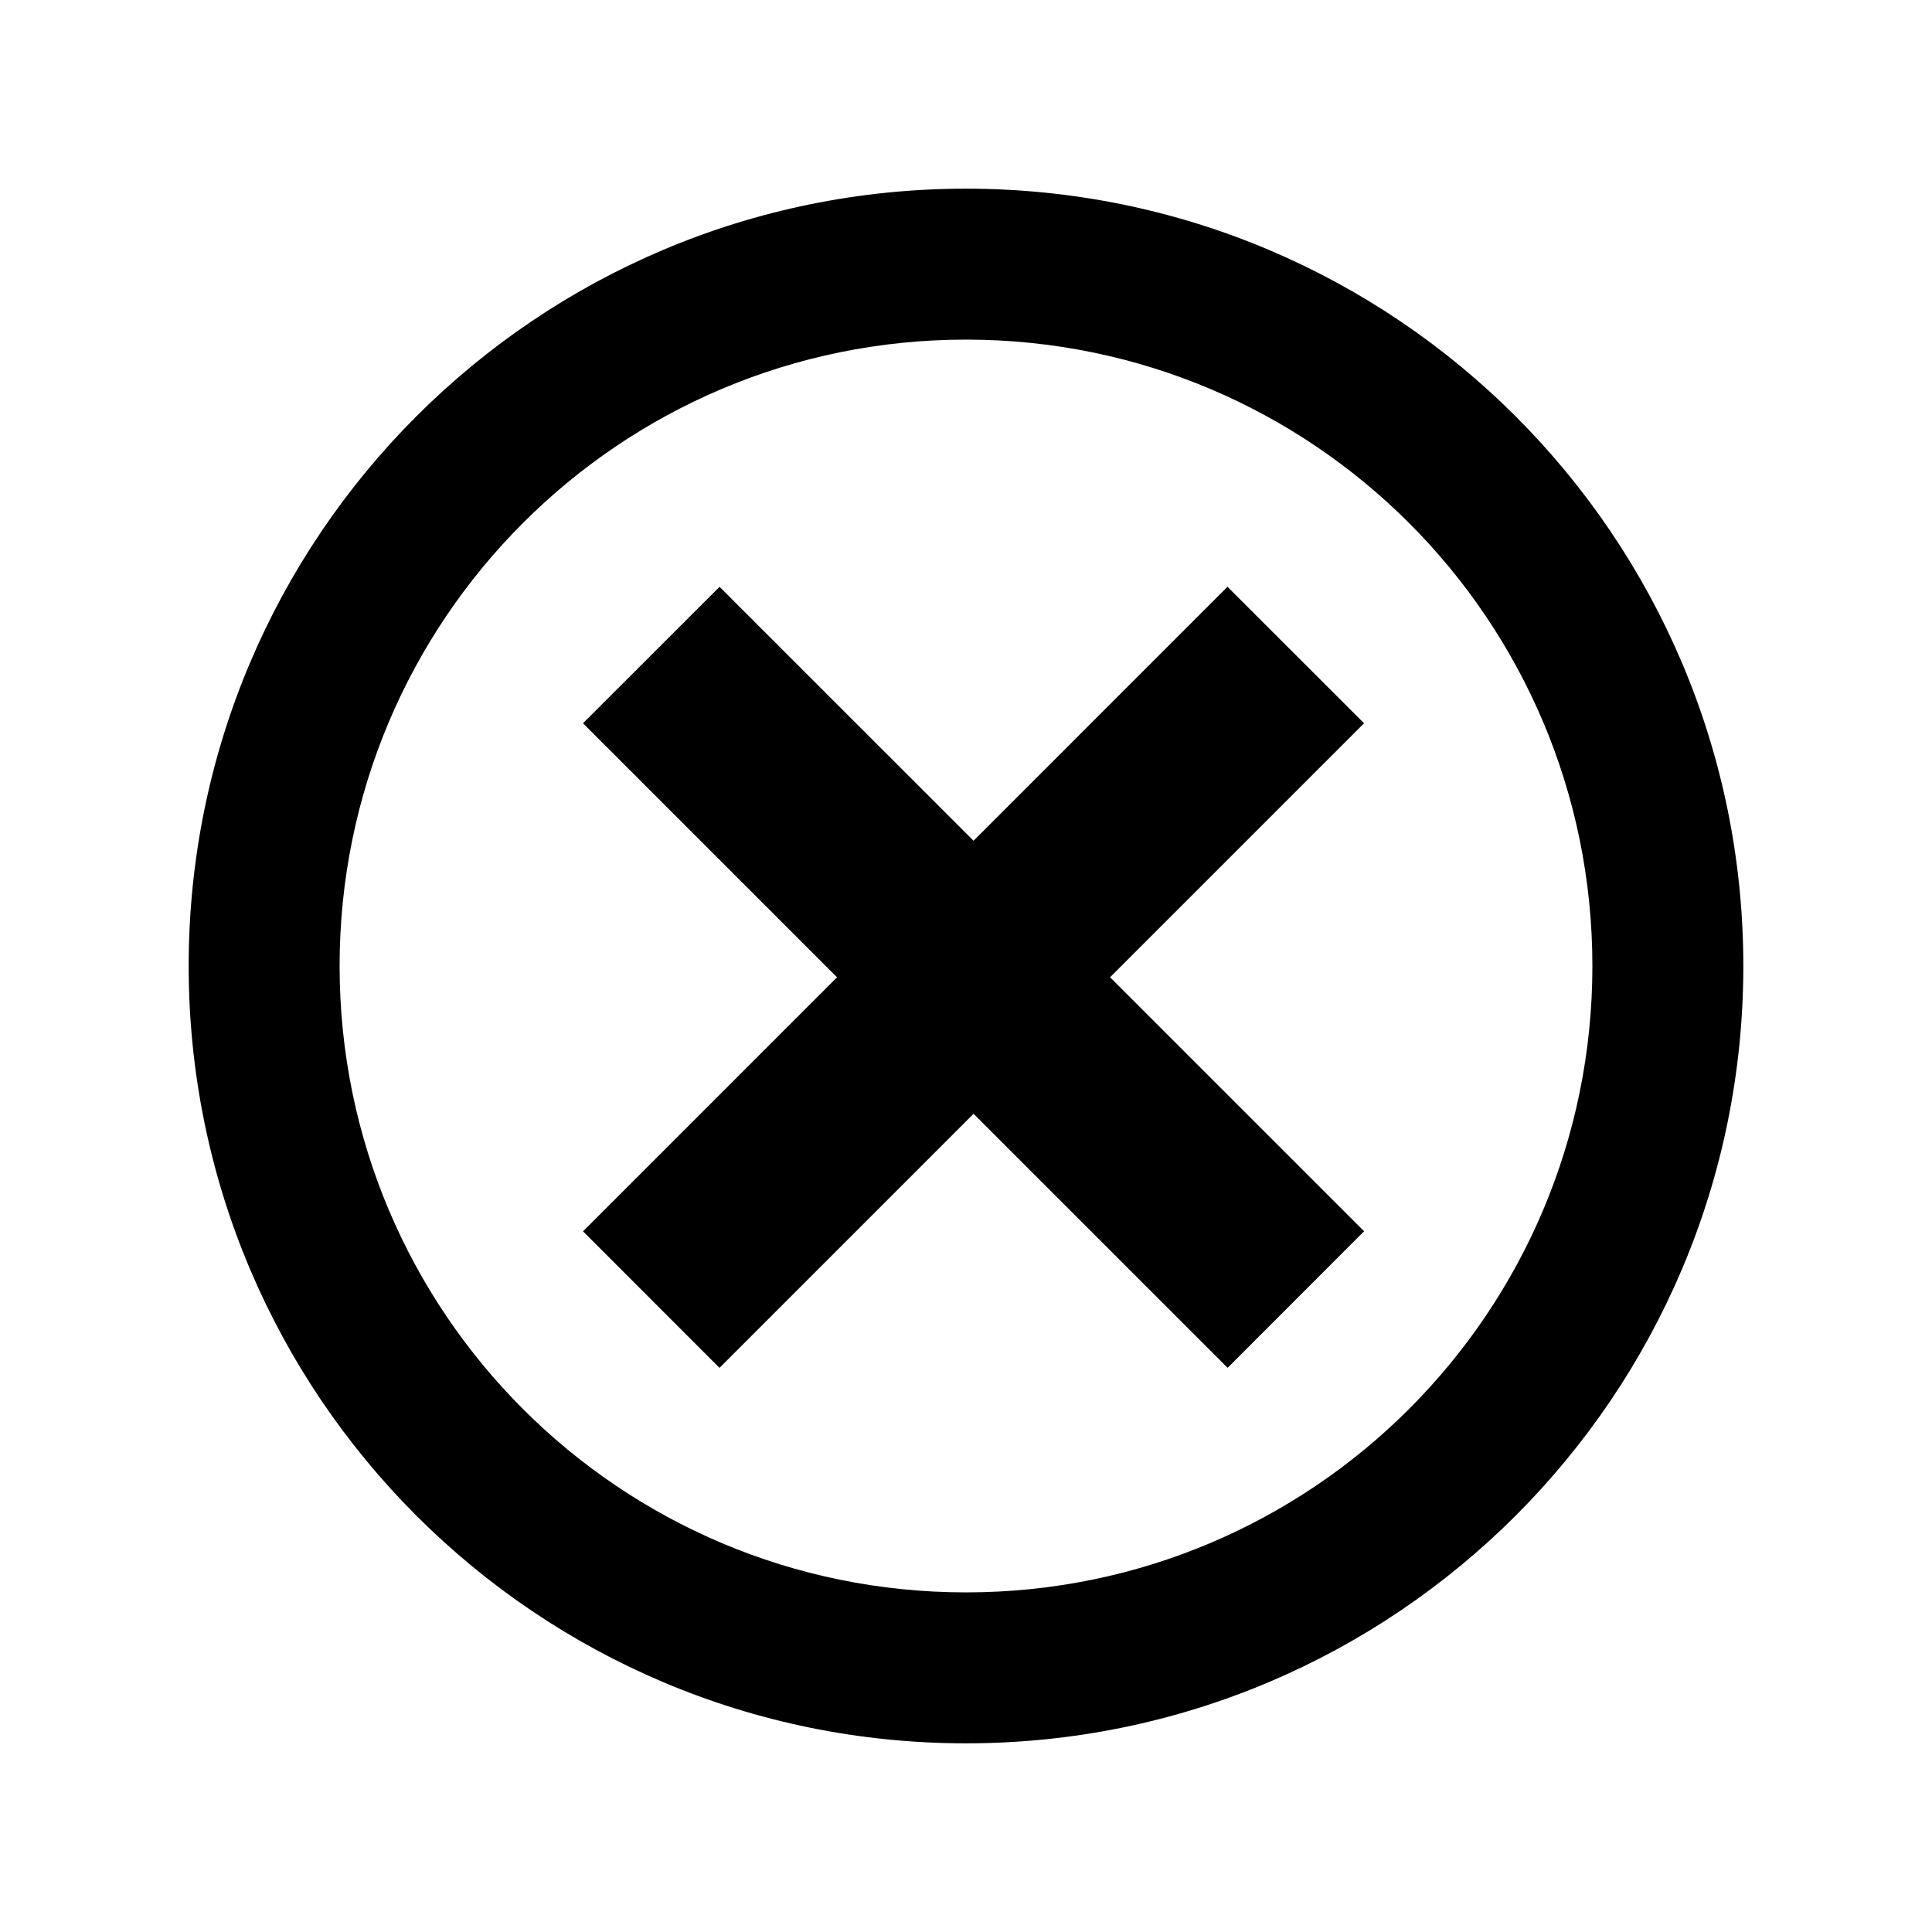
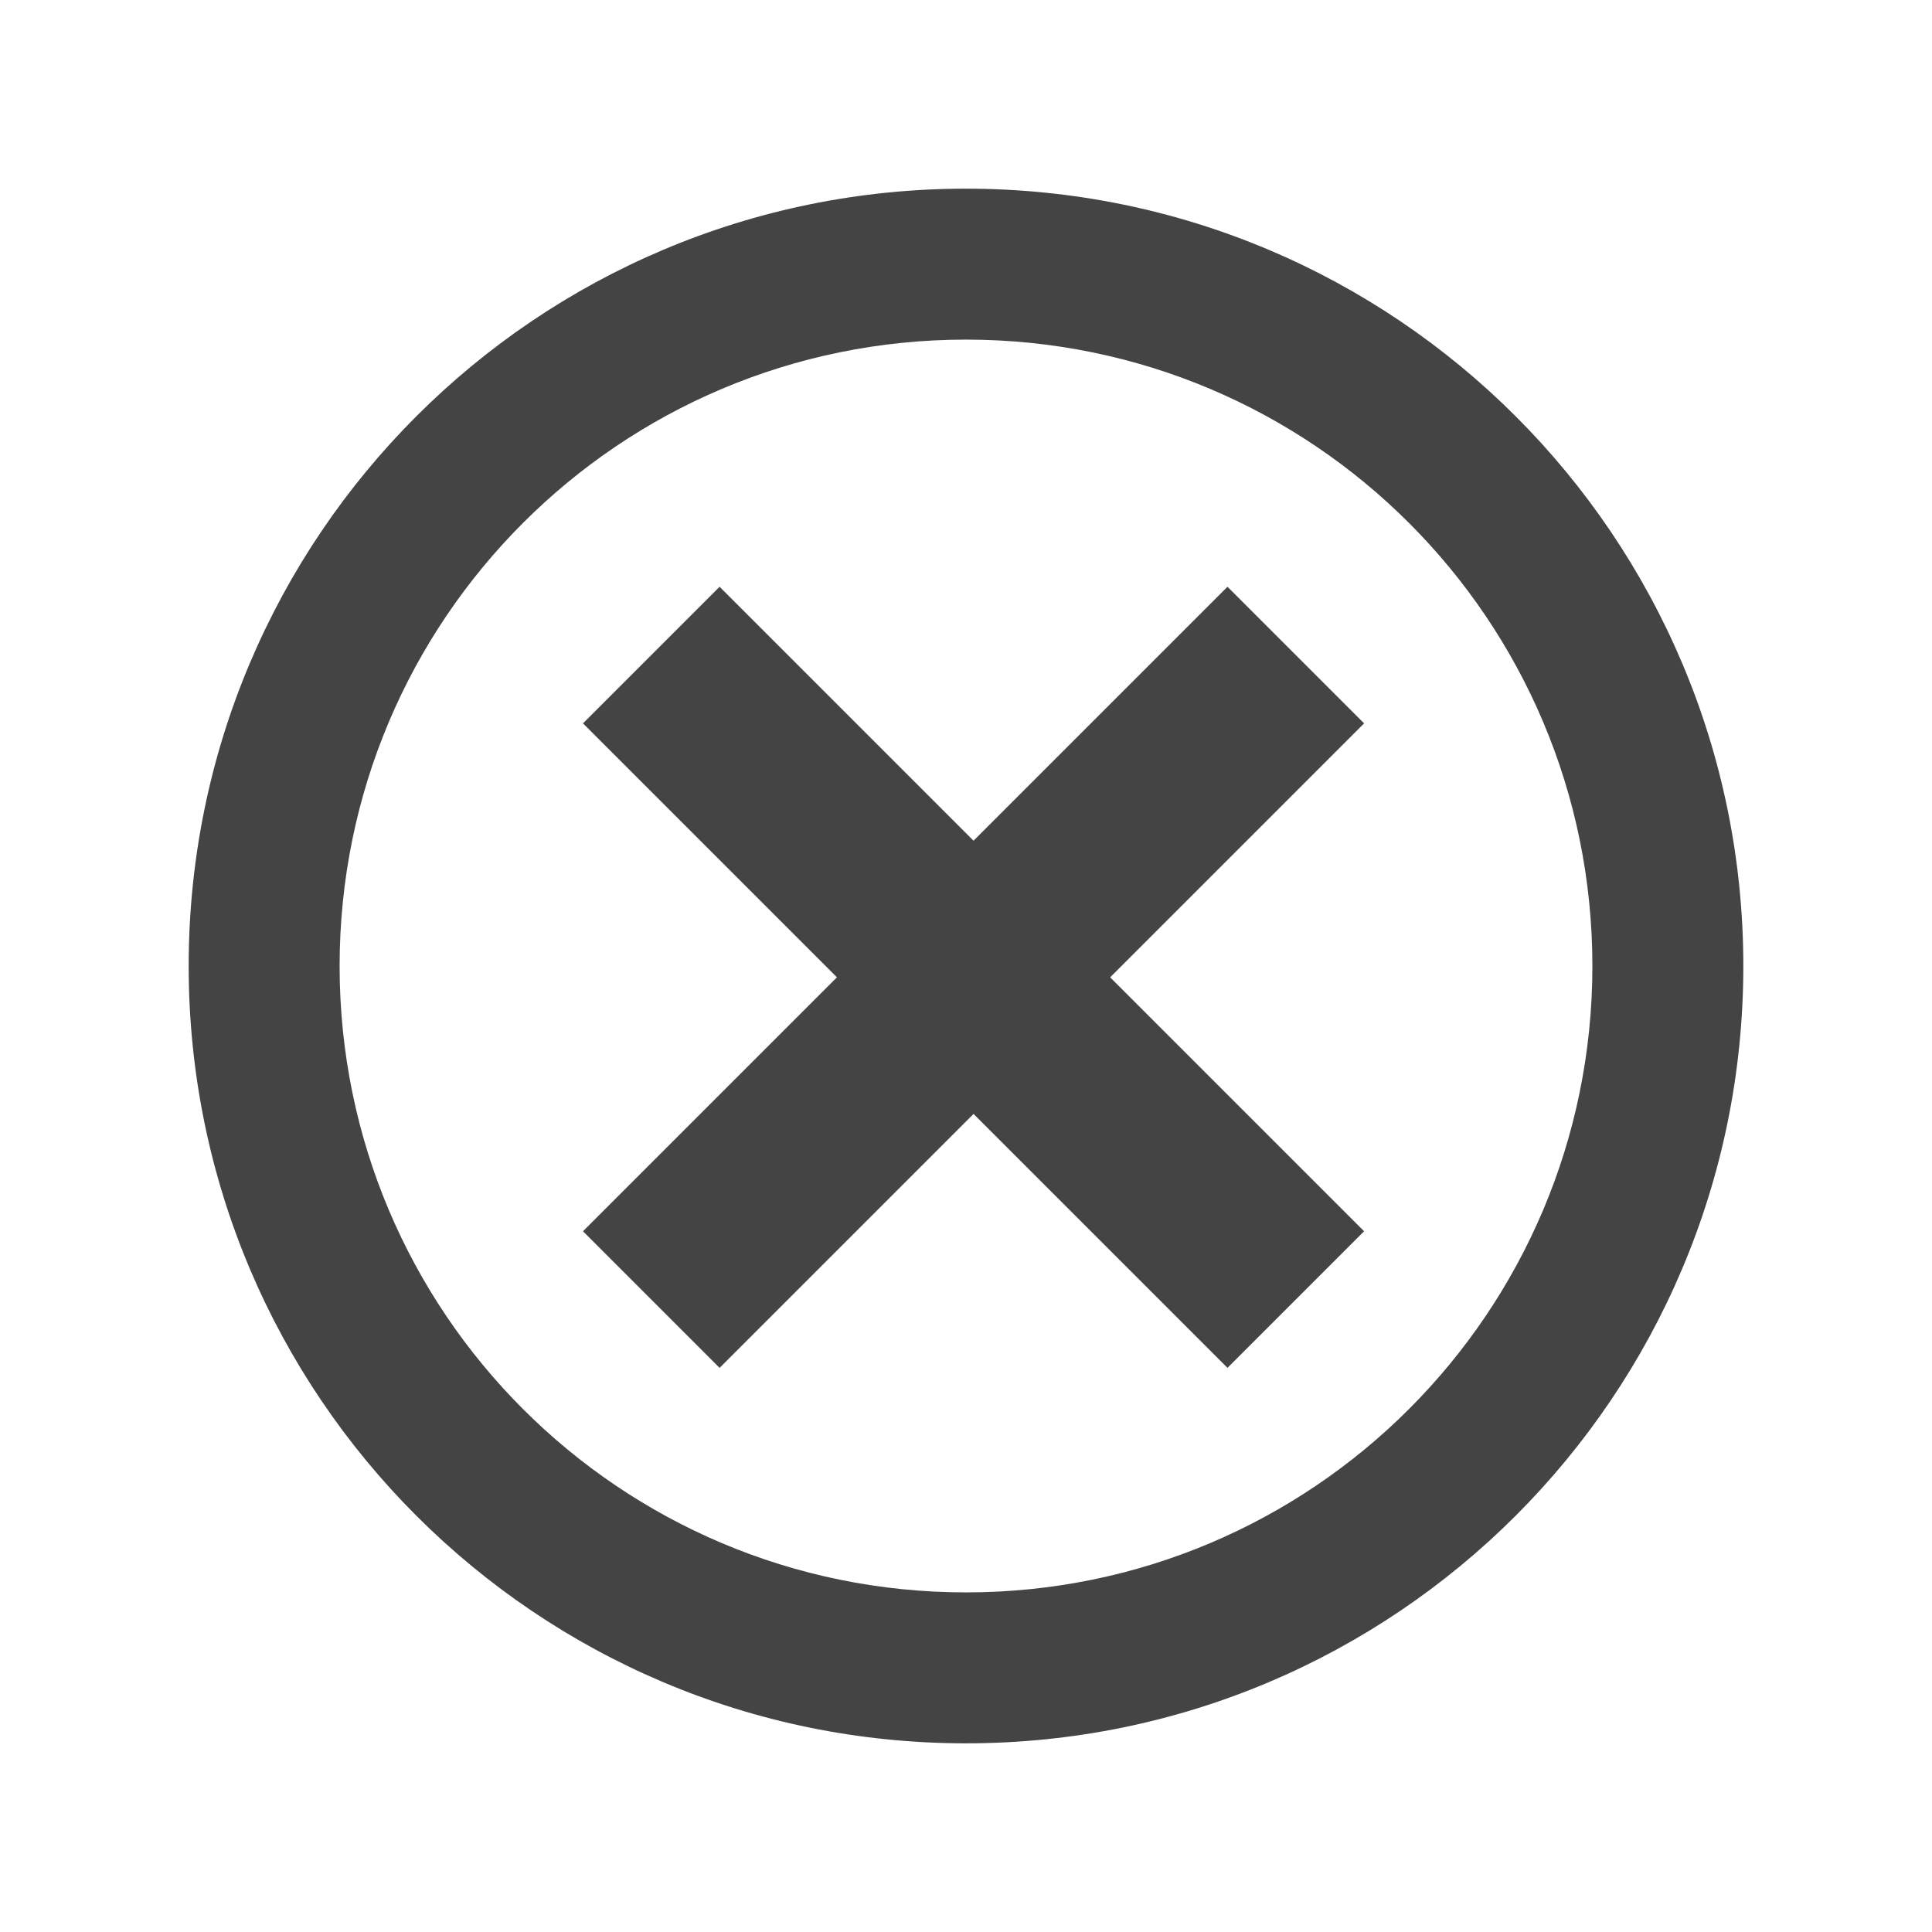
- <svg xmlns="http://www.w3.org/2000/svg" version="1.1" x="0px" y="0px" width="512px" height="512px" viewBox="0 0 512 512" enable-background="new 0 0 512 512" xml:space="preserve">
-   <path id="x-mark-4-icon" d="M462,256c0,113.771-92.229,206-206,206S50,369.771,50,256S142.229,50,256,50S462,142.229,462,256z    M422,256c0-91.755-74.258-166-166-166c-91.755,0-166,74.259-166,166c0,91.755,74.258,166,166,166C347.755,422,422,347.741,422,256z    M325.329,362.49l-67.327-67.324l-67.329,67.332l-36.164-36.186l67.314-67.322l-67.321-67.317l36.185-36.164l67.31,67.301   l67.3-67.309l36.193,36.17l-67.312,67.315l67.32,67.31L325.329,362.49z" />
+ <svg xmlns="http://www.w3.org/2000/svg" version="1.1" id="Layer_1" x="0px" y="0px" viewBox="0 0 512 512" enable-background="new 0 0 512 512" xml:space="preserve">
+   <path id="x-mark-4-icon" fill="#444444" d="M462,256c0,113.8-92.2,206-206,206S50,369.8,50,256S142.2,50,256,50S462,142.2,462,256z   M422,256c0-91.8-74.3-166-166-166c-91.8,0-166,74.3-166,166c0,91.8,74.3,166,166,166C347.8,422,422,347.7,422,256z M325.3,362.5  L258,295.2l-67.3,67.3l-36.2-36.2l67.3-67.3l-67.3-67.3l36.2-36.2l67.3,67.3l67.3-67.3l36.2,36.2L294.2,259l67.3,67.3L325.3,362.5z" />
</svg>
